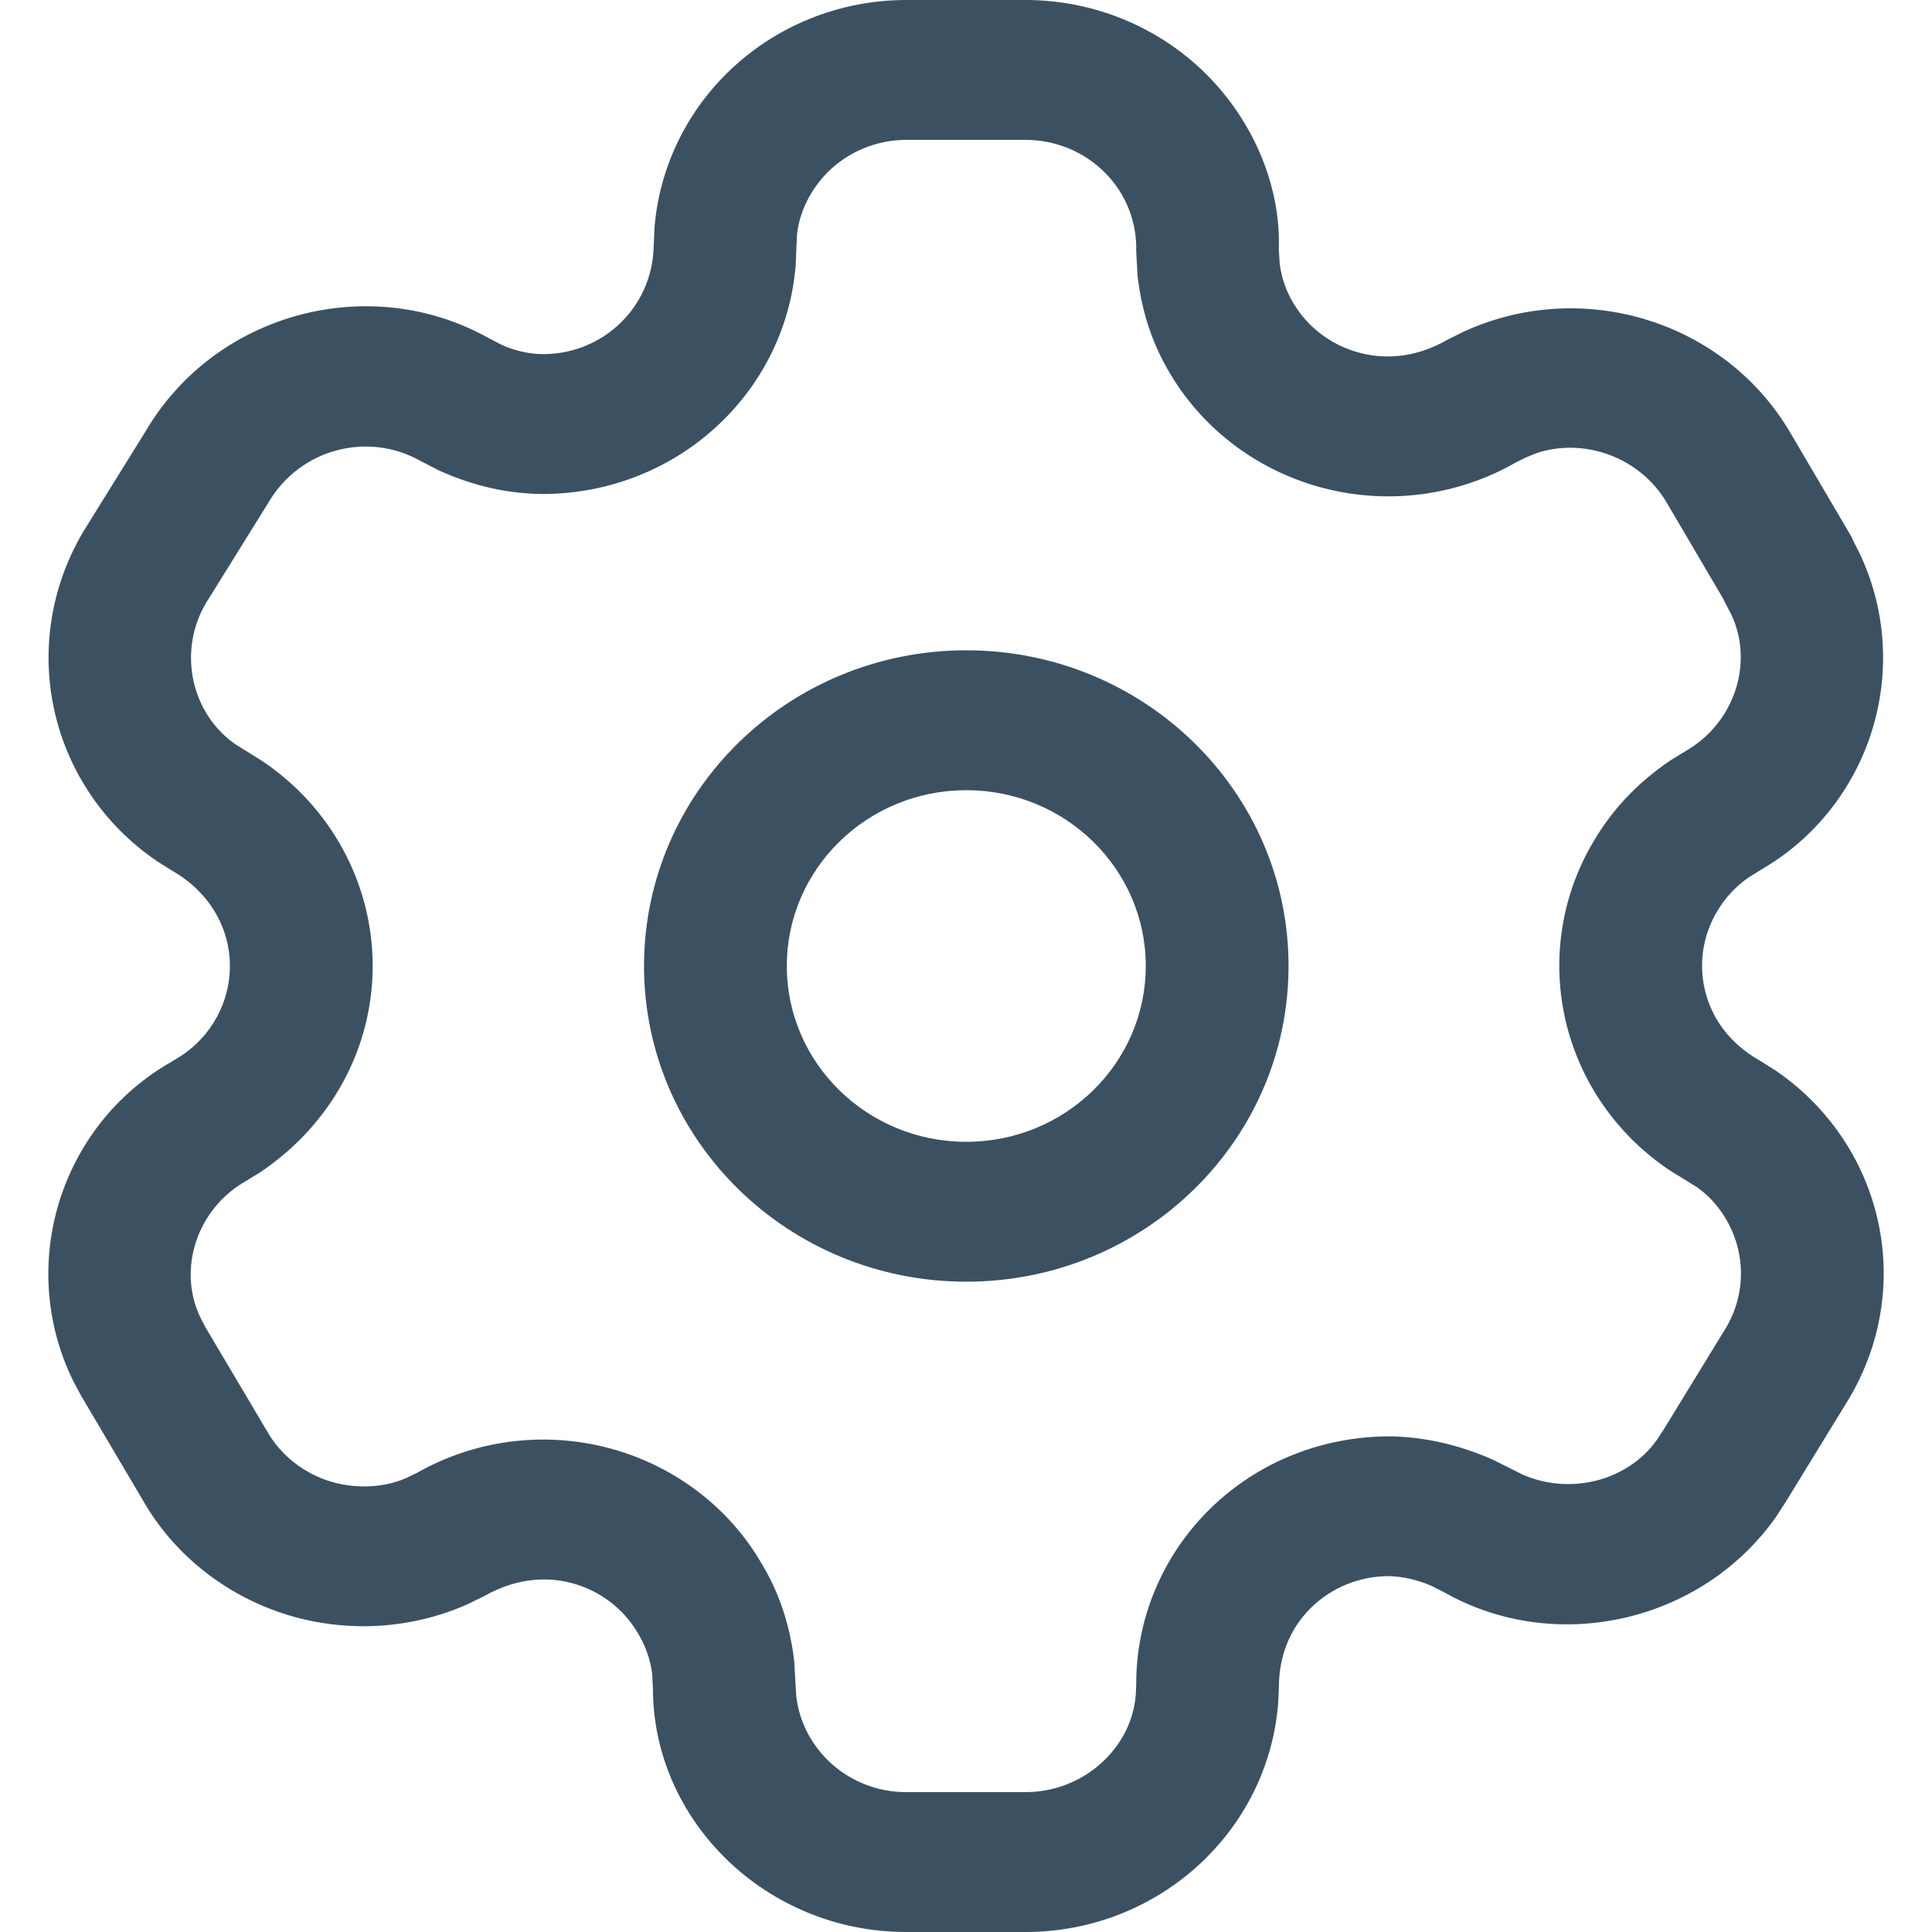
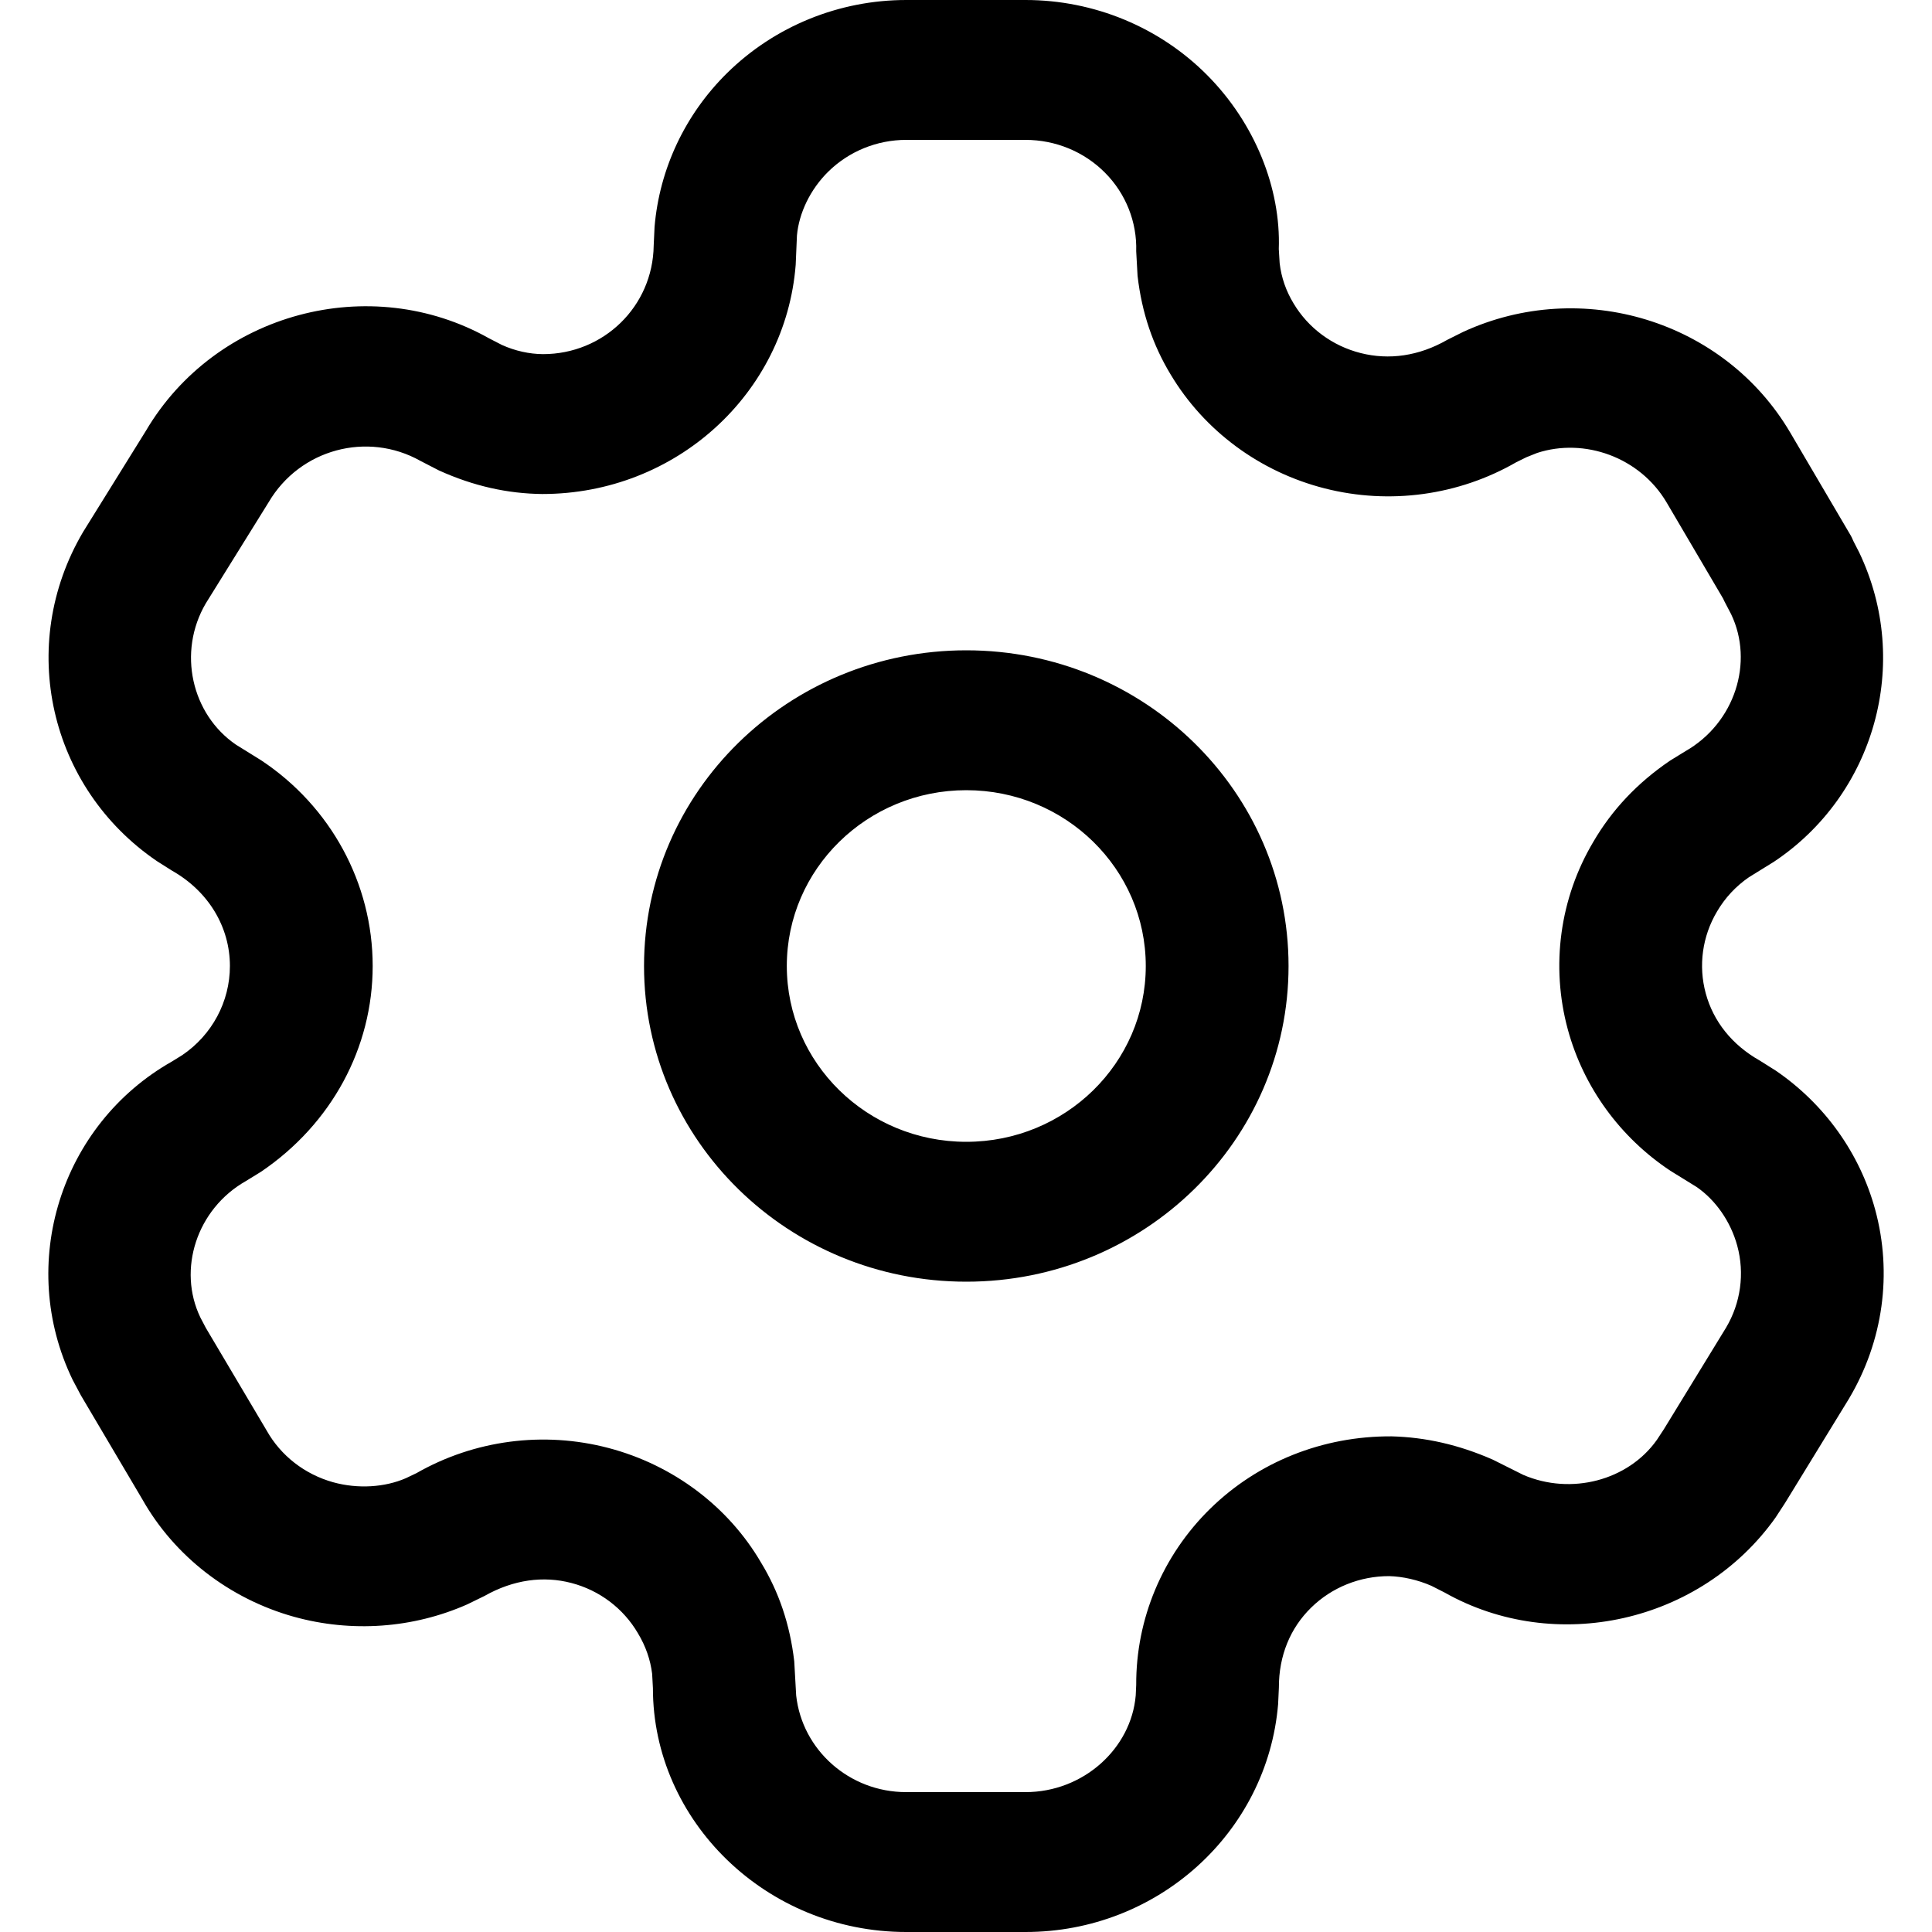
<svg xmlns="http://www.w3.org/2000/svg" width="20" height="20" viewBox="0 0 20 20" fill="none">
-   <path d="M10.616 2.17992e-07C11.325 -0 12.004 0.281 12.498 0.779C12.992 1.277 13.26 1.95 13.238 2.578L13.247 2.725C13.264 2.871 13.312 3.011 13.391 3.141C13.543 3.396 13.793 3.581 14.086 3.655C14.378 3.729 14.688 3.687 14.982 3.518L15.146 3.436C16.376 2.869 17.851 3.319 18.533 4.479L19.146 5.522C19.163 5.549 19.177 5.578 19.189 5.607L19.246 5.718C19.794 6.865 19.404 8.229 18.362 8.922L18.105 9.081C17.971 9.173 17.858 9.293 17.774 9.437C17.622 9.693 17.58 9.998 17.658 10.284C17.736 10.571 17.927 10.815 18.217 10.979L18.384 11.084C18.889 11.43 19.253 11.939 19.412 12.523C19.591 13.182 19.495 13.883 19.14 14.48L18.48 15.557L18.381 15.709C17.606 16.801 16.101 17.134 14.953 16.485L14.817 16.416C14.675 16.354 14.521 16.32 14.382 16.316C14.079 16.315 13.787 16.432 13.573 16.642C13.358 16.852 13.238 17.138 13.239 17.47L13.231 17.641C13.12 18.97 11.985 20 10.616 20H9.381C7.932 20 6.758 18.849 6.759 17.475L6.751 17.328C6.733 17.182 6.685 17.042 6.603 16.906C6.453 16.65 6.206 16.463 5.915 16.387C5.625 16.311 5.315 16.352 5.016 16.521L4.838 16.608C4.275 16.857 3.64 16.902 3.044 16.737C2.373 16.55 1.805 16.108 1.474 15.522L0.837 14.444L0.752 14.284C0.172 13.084 0.627 11.641 1.781 10.988L1.886 10.923C2.195 10.714 2.38 10.369 2.38 10C2.38 9.599 2.161 9.228 1.779 9.012L1.624 8.914C0.51 8.155 0.169 6.68 0.86 5.507L1.509 4.462C2.231 3.234 3.832 2.81 5.062 3.502L5.196 3.571C5.331 3.632 5.479 3.665 5.621 3.666C6.247 3.666 6.758 3.174 6.767 2.542L6.776 2.348C6.827 1.747 7.093 1.183 7.528 0.755C8.019 0.272 8.685 2.17992e-07 9.381 2.17992e-07H10.616ZM10.616 1.448H9.381C9.079 1.448 8.789 1.566 8.575 1.776C8.386 1.962 8.271 2.207 8.25 2.437L8.237 2.741C8.133 4.071 7 5.114 5.613 5.114C5.256 5.11 4.904 5.033 4.544 4.87L4.352 4.771C3.804 4.463 3.105 4.648 2.781 5.199L2.131 6.245C1.834 6.75 1.983 7.395 2.443 7.709L2.704 7.871C3.422 8.347 3.858 9.143 3.858 10C3.858 10.845 3.434 11.634 2.702 12.13L2.546 12.226C2.034 12.516 1.836 13.144 2.074 13.638L2.13 13.745L2.76 14.808C2.907 15.07 3.155 15.262 3.448 15.344C3.708 15.416 3.986 15.396 4.202 15.302L4.311 15.25C4.911 14.907 5.626 14.813 6.297 14.989C6.969 15.165 7.54 15.596 7.879 16.177C8.062 16.478 8.177 16.813 8.222 17.198L8.242 17.552C8.304 18.114 8.79 18.552 9.381 18.552H10.616C11.214 18.552 11.71 18.102 11.757 17.551L11.762 17.442C11.759 16.759 12.034 16.102 12.528 15.618C13.021 15.135 13.691 14.865 14.405 14.869C14.756 14.878 15.1 14.955 15.453 15.11L15.769 15.268C16.265 15.481 16.853 15.326 17.151 14.907L17.224 14.796L17.868 13.744C18.02 13.488 18.062 13.182 17.984 12.896C17.915 12.642 17.757 12.421 17.564 12.288L17.292 12.12C16.772 11.775 16.393 11.256 16.23 10.657C16.051 9.999 16.147 9.297 16.495 8.713C16.685 8.387 16.946 8.107 17.287 7.875L17.448 7.776C17.96 7.483 18.158 6.855 17.921 6.359L17.851 6.225L17.838 6.197L17.253 5.202C16.976 4.732 16.401 4.529 15.912 4.689L15.802 4.733L15.698 4.784C15.1 5.129 14.386 5.227 13.714 5.056C13.042 4.885 12.467 4.46 12.118 3.876C11.936 3.575 11.82 3.24 11.776 2.855L11.762 2.602C11.771 2.299 11.655 2.005 11.439 1.788C11.223 1.57 10.926 1.448 10.616 1.448ZM10.003 6.732C11.845 6.732 13.339 8.195 13.339 10C13.339 11.805 11.845 13.268 10.003 13.268C8.161 13.268 6.667 11.805 6.667 10C6.667 8.195 8.161 6.732 10.003 6.732ZM10.003 8.18C8.977 8.18 8.145 8.995 8.145 10C8.145 11.005 8.977 11.82 10.003 11.82C11.029 11.82 11.861 11.005 11.861 10C11.861 8.995 11.029 8.18 10.003 8.18Z" fill="#3B5162" />
+   <path d="M10.616 2.17992e-07C11.325 -0 12.004 0.281 12.498 0.779C12.992 1.277 13.26 1.95 13.238 2.578L13.247 2.725C13.264 2.871 13.312 3.011 13.391 3.141C13.543 3.396 13.793 3.581 14.086 3.655C14.378 3.729 14.688 3.687 14.982 3.518L15.146 3.436C16.376 2.869 17.851 3.319 18.533 4.479L19.146 5.522C19.163 5.549 19.177 5.578 19.189 5.607L19.246 5.718C19.794 6.865 19.404 8.229 18.362 8.922L18.105 9.081C17.971 9.173 17.858 9.293 17.774 9.437C17.622 9.693 17.58 9.998 17.658 10.284C17.736 10.571 17.927 10.815 18.217 10.979L18.384 11.084C18.889 11.43 19.253 11.939 19.412 12.523C19.591 13.182 19.495 13.883 19.14 14.48L18.48 15.557L18.381 15.709C17.606 16.801 16.101 17.134 14.953 16.485L14.817 16.416C14.675 16.354 14.521 16.32 14.382 16.316C14.079 16.315 13.787 16.432 13.573 16.642C13.358 16.852 13.238 17.138 13.239 17.47L13.231 17.641C13.12 18.97 11.985 20 10.616 20H9.381C7.932 20 6.758 18.849 6.759 17.475L6.751 17.328C6.733 17.182 6.685 17.042 6.603 16.906C6.453 16.65 6.206 16.463 5.915 16.387C5.625 16.311 5.315 16.352 5.016 16.521L4.838 16.608C4.275 16.857 3.64 16.902 3.044 16.737C2.373 16.55 1.805 16.108 1.474 15.522L0.837 14.444L0.752 14.284C0.172 13.084 0.627 11.641 1.781 10.988L1.886 10.923C2.195 10.714 2.38 10.369 2.38 10C2.38 9.599 2.161 9.228 1.779 9.012L1.624 8.914C0.51 8.155 0.169 6.68 0.86 5.507L1.509 4.462C2.231 3.234 3.832 2.81 5.062 3.502L5.196 3.571C5.331 3.632 5.479 3.665 5.621 3.666C6.247 3.666 6.758 3.174 6.767 2.542L6.776 2.348C6.827 1.747 7.093 1.183 7.528 0.755C8.019 0.272 8.685 2.17992e-07 9.381 2.17992e-07H10.616ZM10.616 1.448H9.381C9.079 1.448 8.789 1.566 8.575 1.776C8.386 1.962 8.271 2.207 8.25 2.437L8.237 2.741C8.133 4.071 7 5.114 5.613 5.114C5.256 5.11 4.904 5.033 4.544 4.87L4.352 4.771C3.804 4.463 3.105 4.648 2.781 5.199L2.131 6.245C1.834 6.75 1.983 7.395 2.443 7.709L2.704 7.871C3.422 8.347 3.858 9.143 3.858 10C3.858 10.845 3.434 11.634 2.702 12.13L2.546 12.226C2.034 12.516 1.836 13.144 2.074 13.638L2.13 13.745L2.76 14.808C2.907 15.07 3.155 15.262 3.448 15.344C3.708 15.416 3.986 15.396 4.202 15.302L4.311 15.25C4.911 14.907 5.626 14.813 6.297 14.989C6.969 15.165 7.54 15.596 7.879 16.177C8.062 16.478 8.177 16.813 8.222 17.198L8.242 17.552C8.304 18.114 8.79 18.552 9.381 18.552H10.616C11.214 18.552 11.71 18.102 11.757 17.551L11.762 17.442C11.759 16.759 12.034 16.102 12.528 15.618C13.021 15.135 13.691 14.865 14.405 14.869C14.756 14.878 15.1 14.955 15.453 15.11L15.769 15.268C16.265 15.481 16.853 15.326 17.151 14.907L17.224 14.796L17.868 13.744C18.02 13.488 18.062 13.182 17.984 12.896C17.915 12.642 17.757 12.421 17.564 12.288L17.292 12.12C16.772 11.775 16.393 11.256 16.23 10.657C16.051 9.999 16.147 9.297 16.495 8.713C16.685 8.387 16.946 8.107 17.287 7.875L17.448 7.776C17.96 7.483 18.158 6.855 17.921 6.359L17.851 6.225L17.838 6.197L17.253 5.202C16.976 4.732 16.401 4.529 15.912 4.689L15.802 4.733L15.698 4.784C15.1 5.129 14.386 5.227 13.714 5.056C13.042 4.885 12.467 4.46 12.118 3.876C11.936 3.575 11.82 3.24 11.776 2.855L11.762 2.602C11.771 2.299 11.655 2.005 11.439 1.788C11.223 1.57 10.926 1.448 10.616 1.448ZM10.003 6.732C11.845 6.732 13.339 8.195 13.339 10C13.339 11.805 11.845 13.268 10.003 13.268C8.161 13.268 6.667 11.805 6.667 10C6.667 8.195 8.161 6.732 10.003 6.732ZM10.003 8.18C8.977 8.18 8.145 8.995 8.145 10C8.145 11.005 8.977 11.82 10.003 11.82C11.029 11.82 11.861 11.005 11.861 10C11.861 8.995 11.029 8.18 10.003 8.18Z" fill="currentColor" />
</svg>
